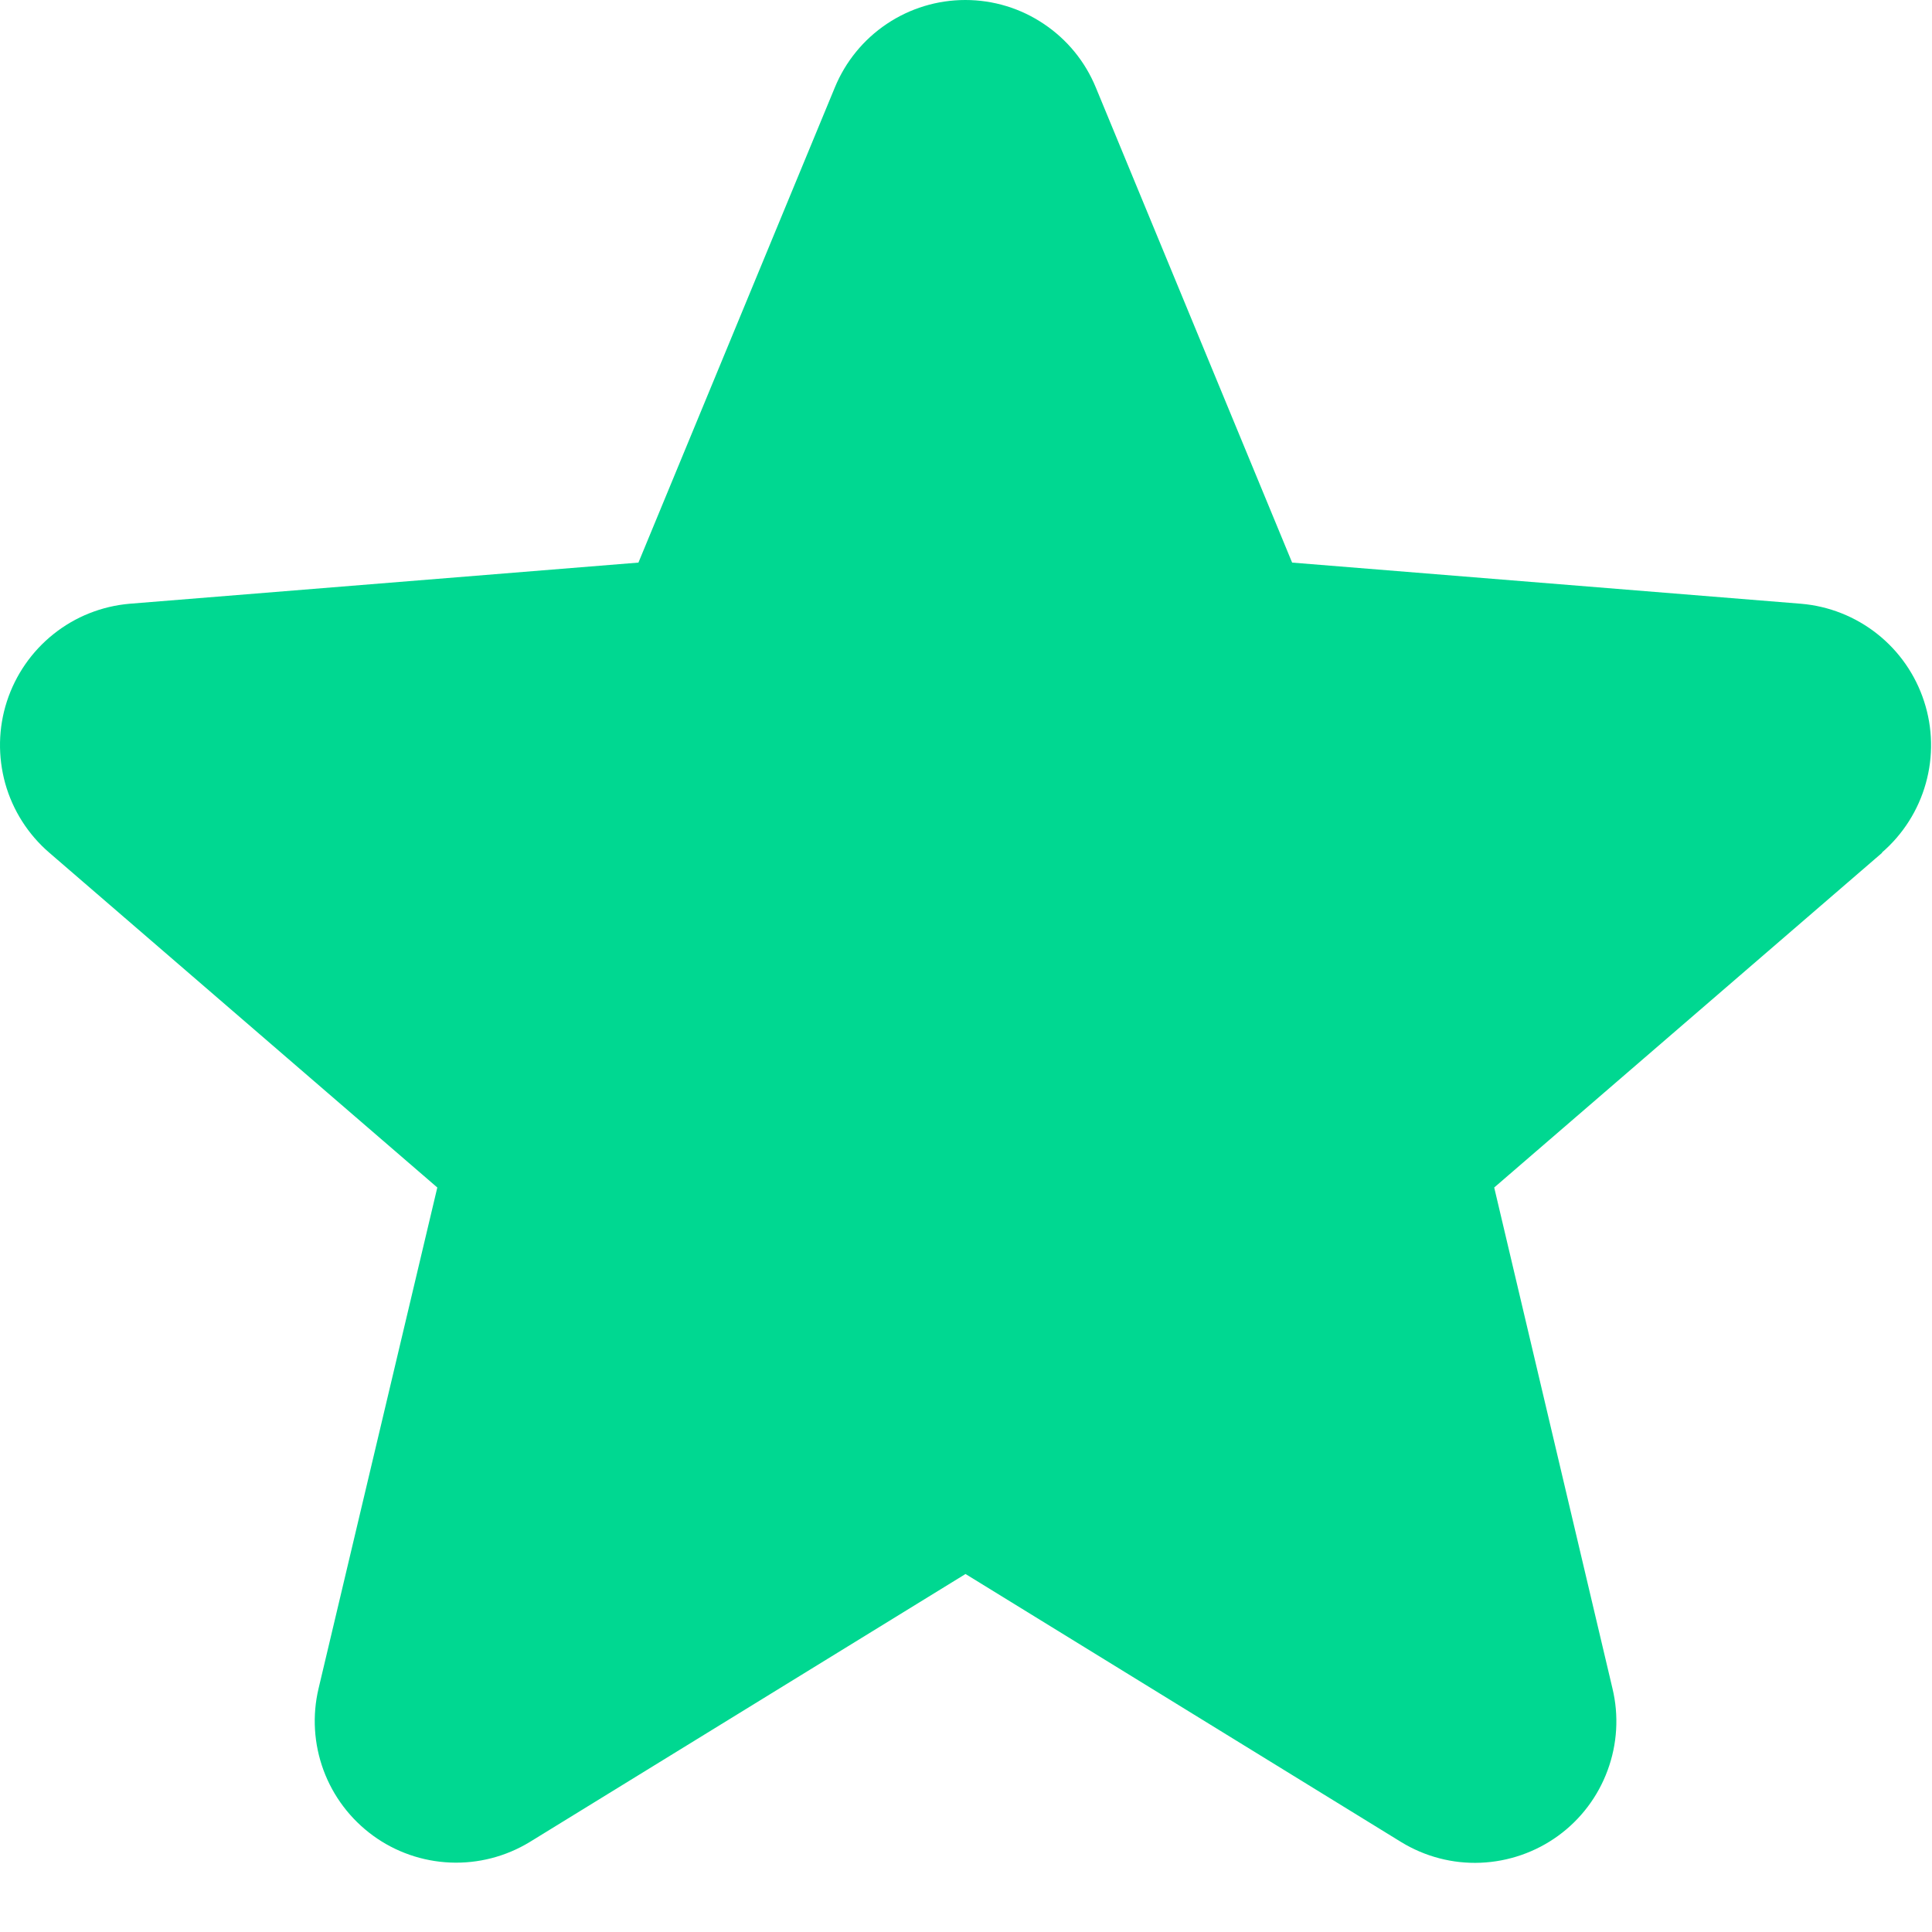
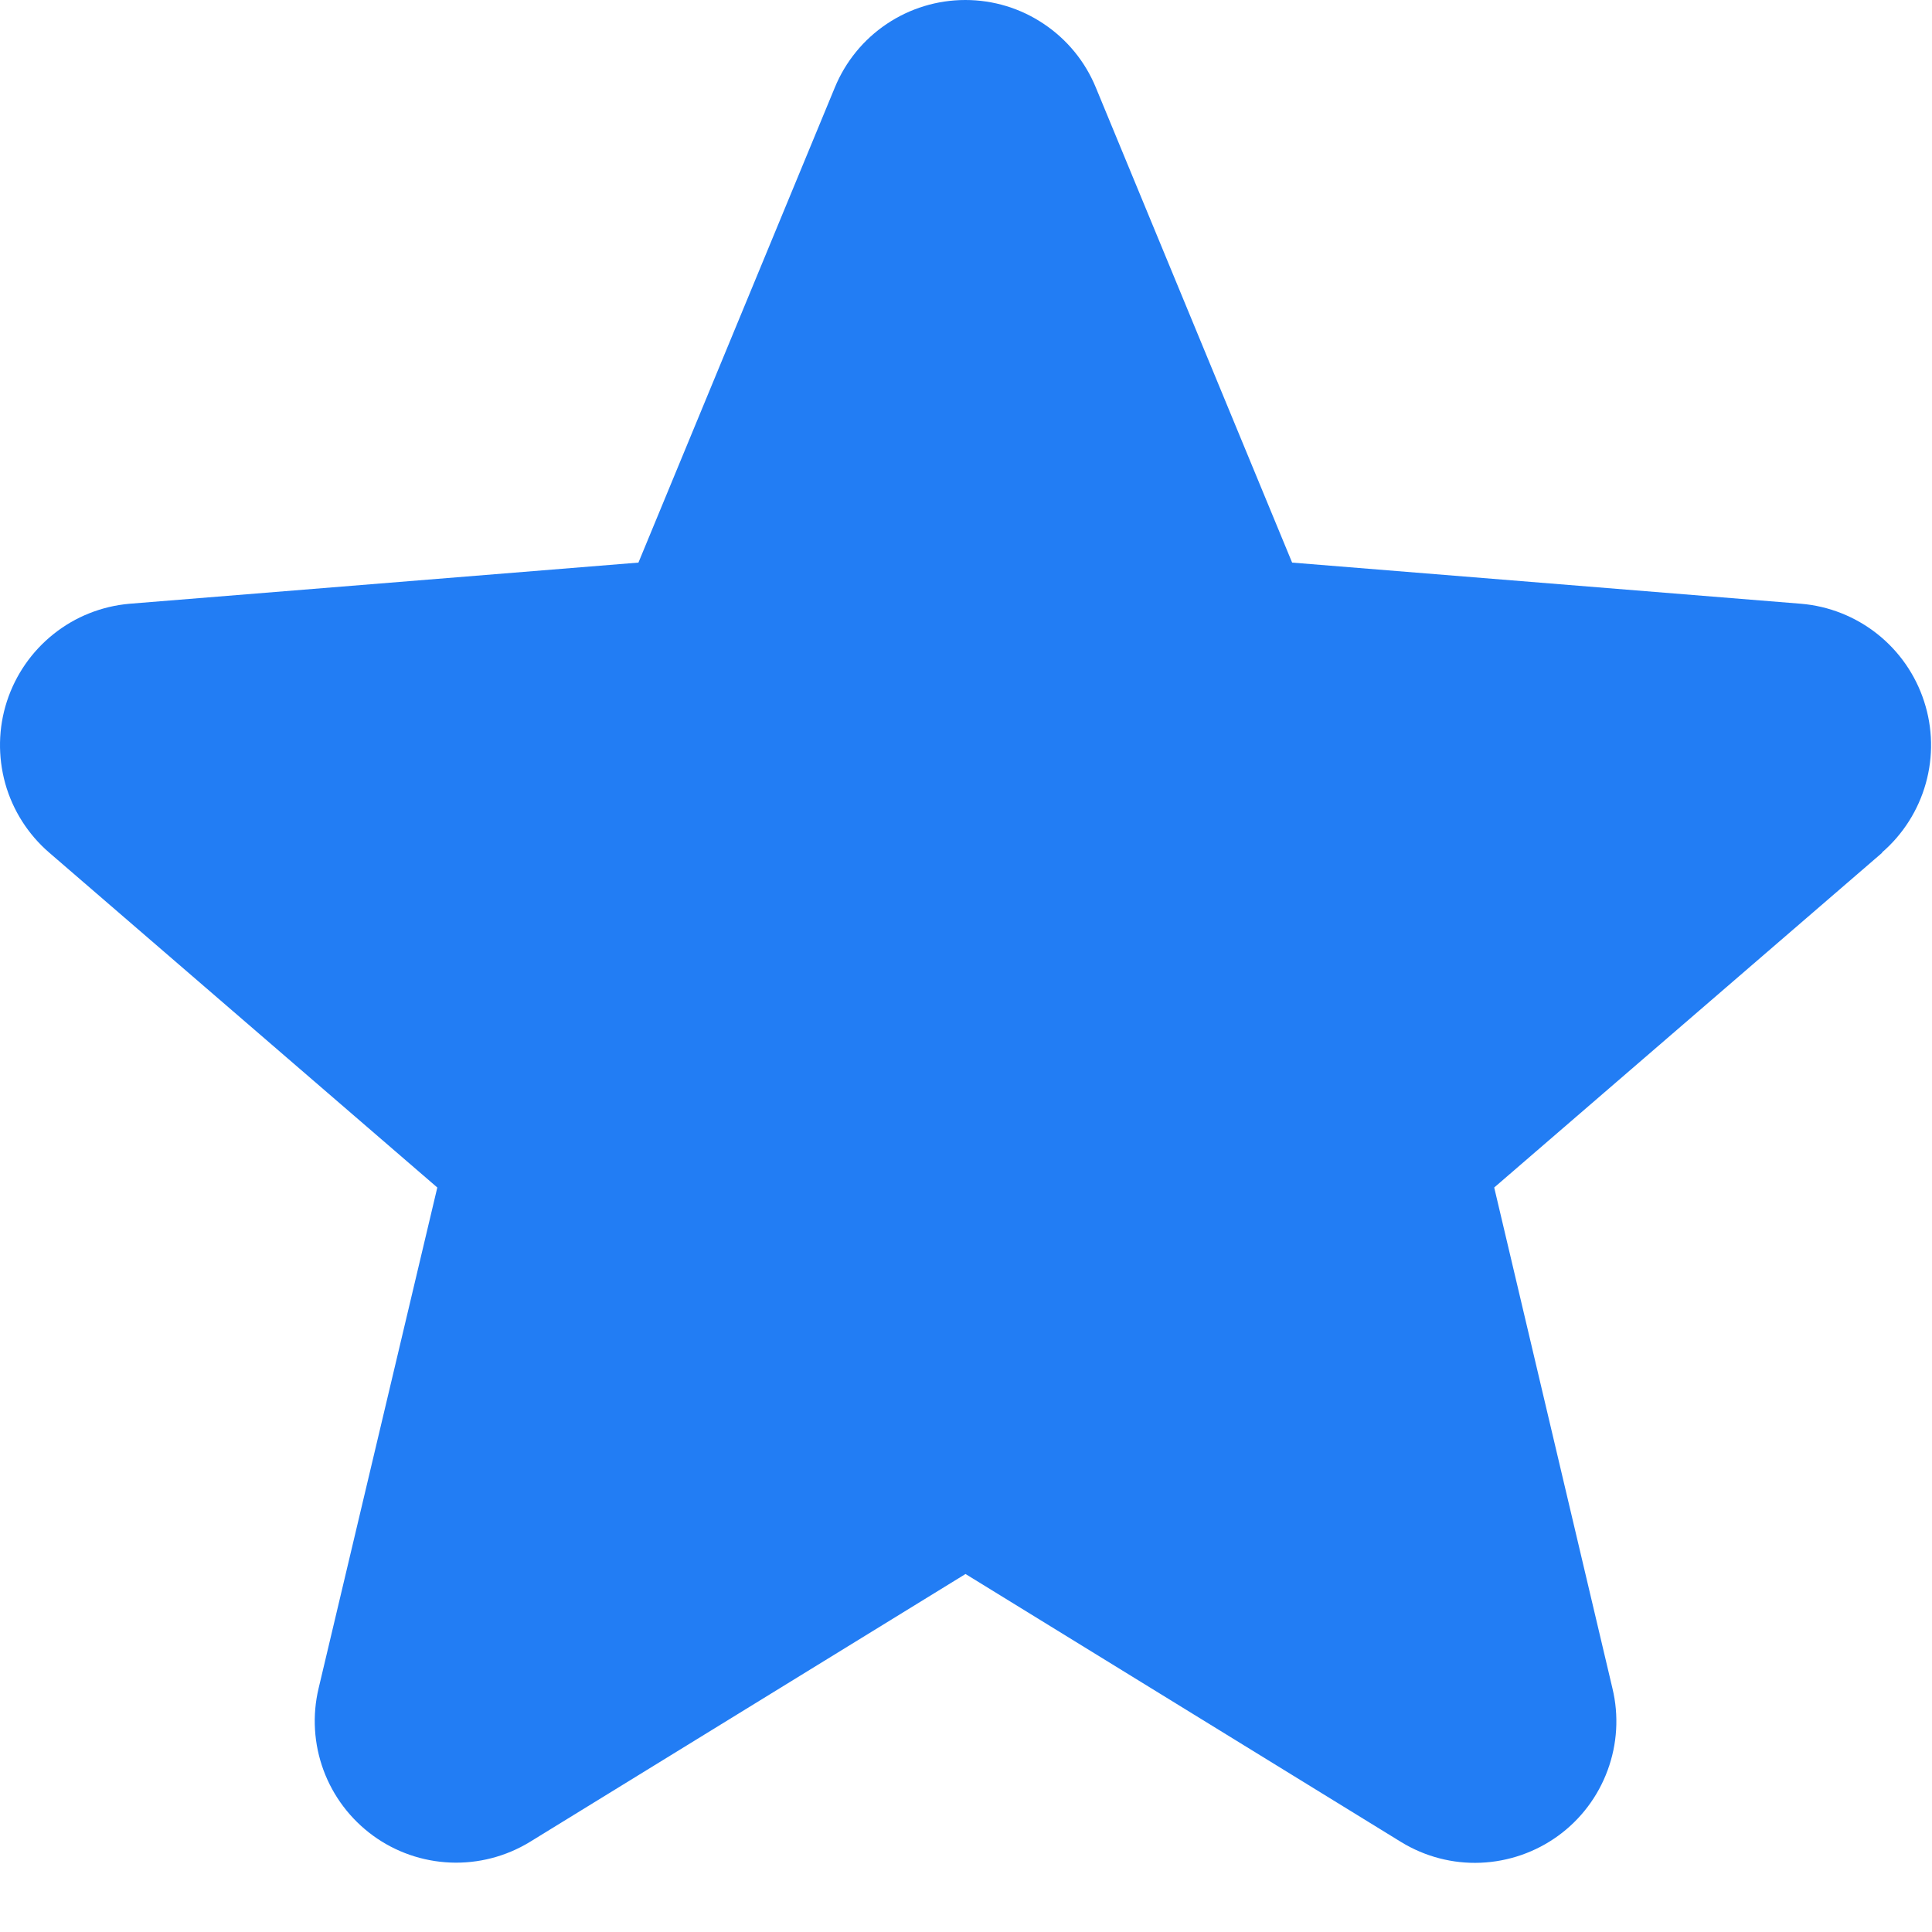
<svg xmlns="http://www.w3.org/2000/svg" width="20" height="20" viewBox="0 0 20 20" fill="none">
-   <path d="M19.486 8.826L15.468 12.293L16.692 17.478C16.76 17.76 16.742 18.055 16.642 18.326C16.542 18.598 16.364 18.834 16.13 19.004C15.896 19.174 15.616 19.271 15.327 19.283C15.038 19.295 14.752 19.22 14.505 19.069L9.995 16.294L5.483 19.069C5.236 19.219 4.95 19.293 4.662 19.281C4.373 19.269 4.094 19.172 3.861 19.002C3.627 18.831 3.449 18.596 3.349 18.325C3.249 18.054 3.231 17.759 3.298 17.478L4.527 12.293L0.509 8.826C0.29 8.637 0.132 8.388 0.054 8.11C-0.023 7.831 -0.018 7.537 0.071 7.262C0.16 6.987 0.328 6.744 0.554 6.564C0.779 6.384 1.053 6.275 1.341 6.25L6.609 5.824L8.642 0.906C8.752 0.638 8.939 0.409 9.179 0.248C9.42 0.086 9.703 0 9.993 0C10.283 0 10.566 0.086 10.806 0.248C11.047 0.409 11.234 0.638 11.344 0.906L13.376 5.824L18.644 6.25C18.932 6.274 19.207 6.383 19.434 6.563C19.66 6.742 19.829 6.985 19.918 7.26C20.008 7.535 20.014 7.831 19.936 8.109C19.858 8.388 19.7 8.637 19.481 8.826L19.486 8.826Z" fill="#00D891" />
+   <path d="M19.486 8.826L15.468 12.293L16.692 17.478C16.76 17.76 16.742 18.055 16.642 18.326C16.542 18.598 16.364 18.834 16.13 19.004C15.896 19.174 15.616 19.271 15.327 19.283C15.038 19.295 14.752 19.22 14.505 19.069L9.995 16.294L5.483 19.069C5.236 19.219 4.95 19.293 4.662 19.281C4.373 19.269 4.094 19.172 3.861 19.002C3.627 18.831 3.449 18.596 3.349 18.325C3.249 18.054 3.231 17.759 3.298 17.478L4.527 12.293L0.509 8.826C0.29 8.637 0.132 8.388 0.054 8.11C-0.023 7.831 -0.018 7.537 0.071 7.262C0.16 6.987 0.328 6.744 0.554 6.564C0.779 6.384 1.053 6.275 1.341 6.25L6.609 5.824L8.642 0.906C8.752 0.638 8.939 0.409 9.179 0.248C9.42 0.086 9.703 0 9.993 0C10.283 0 10.566 0.086 10.806 0.248C11.047 0.409 11.234 0.638 11.344 0.906L13.376 5.824L18.644 6.25C18.932 6.274 19.207 6.383 19.434 6.563C19.66 6.742 19.829 6.985 19.918 7.26C20.008 7.535 20.014 7.831 19.936 8.109C19.858 8.388 19.7 8.637 19.481 8.826L19.486 8.826Z" fill="#227DF4" />
</svg>
